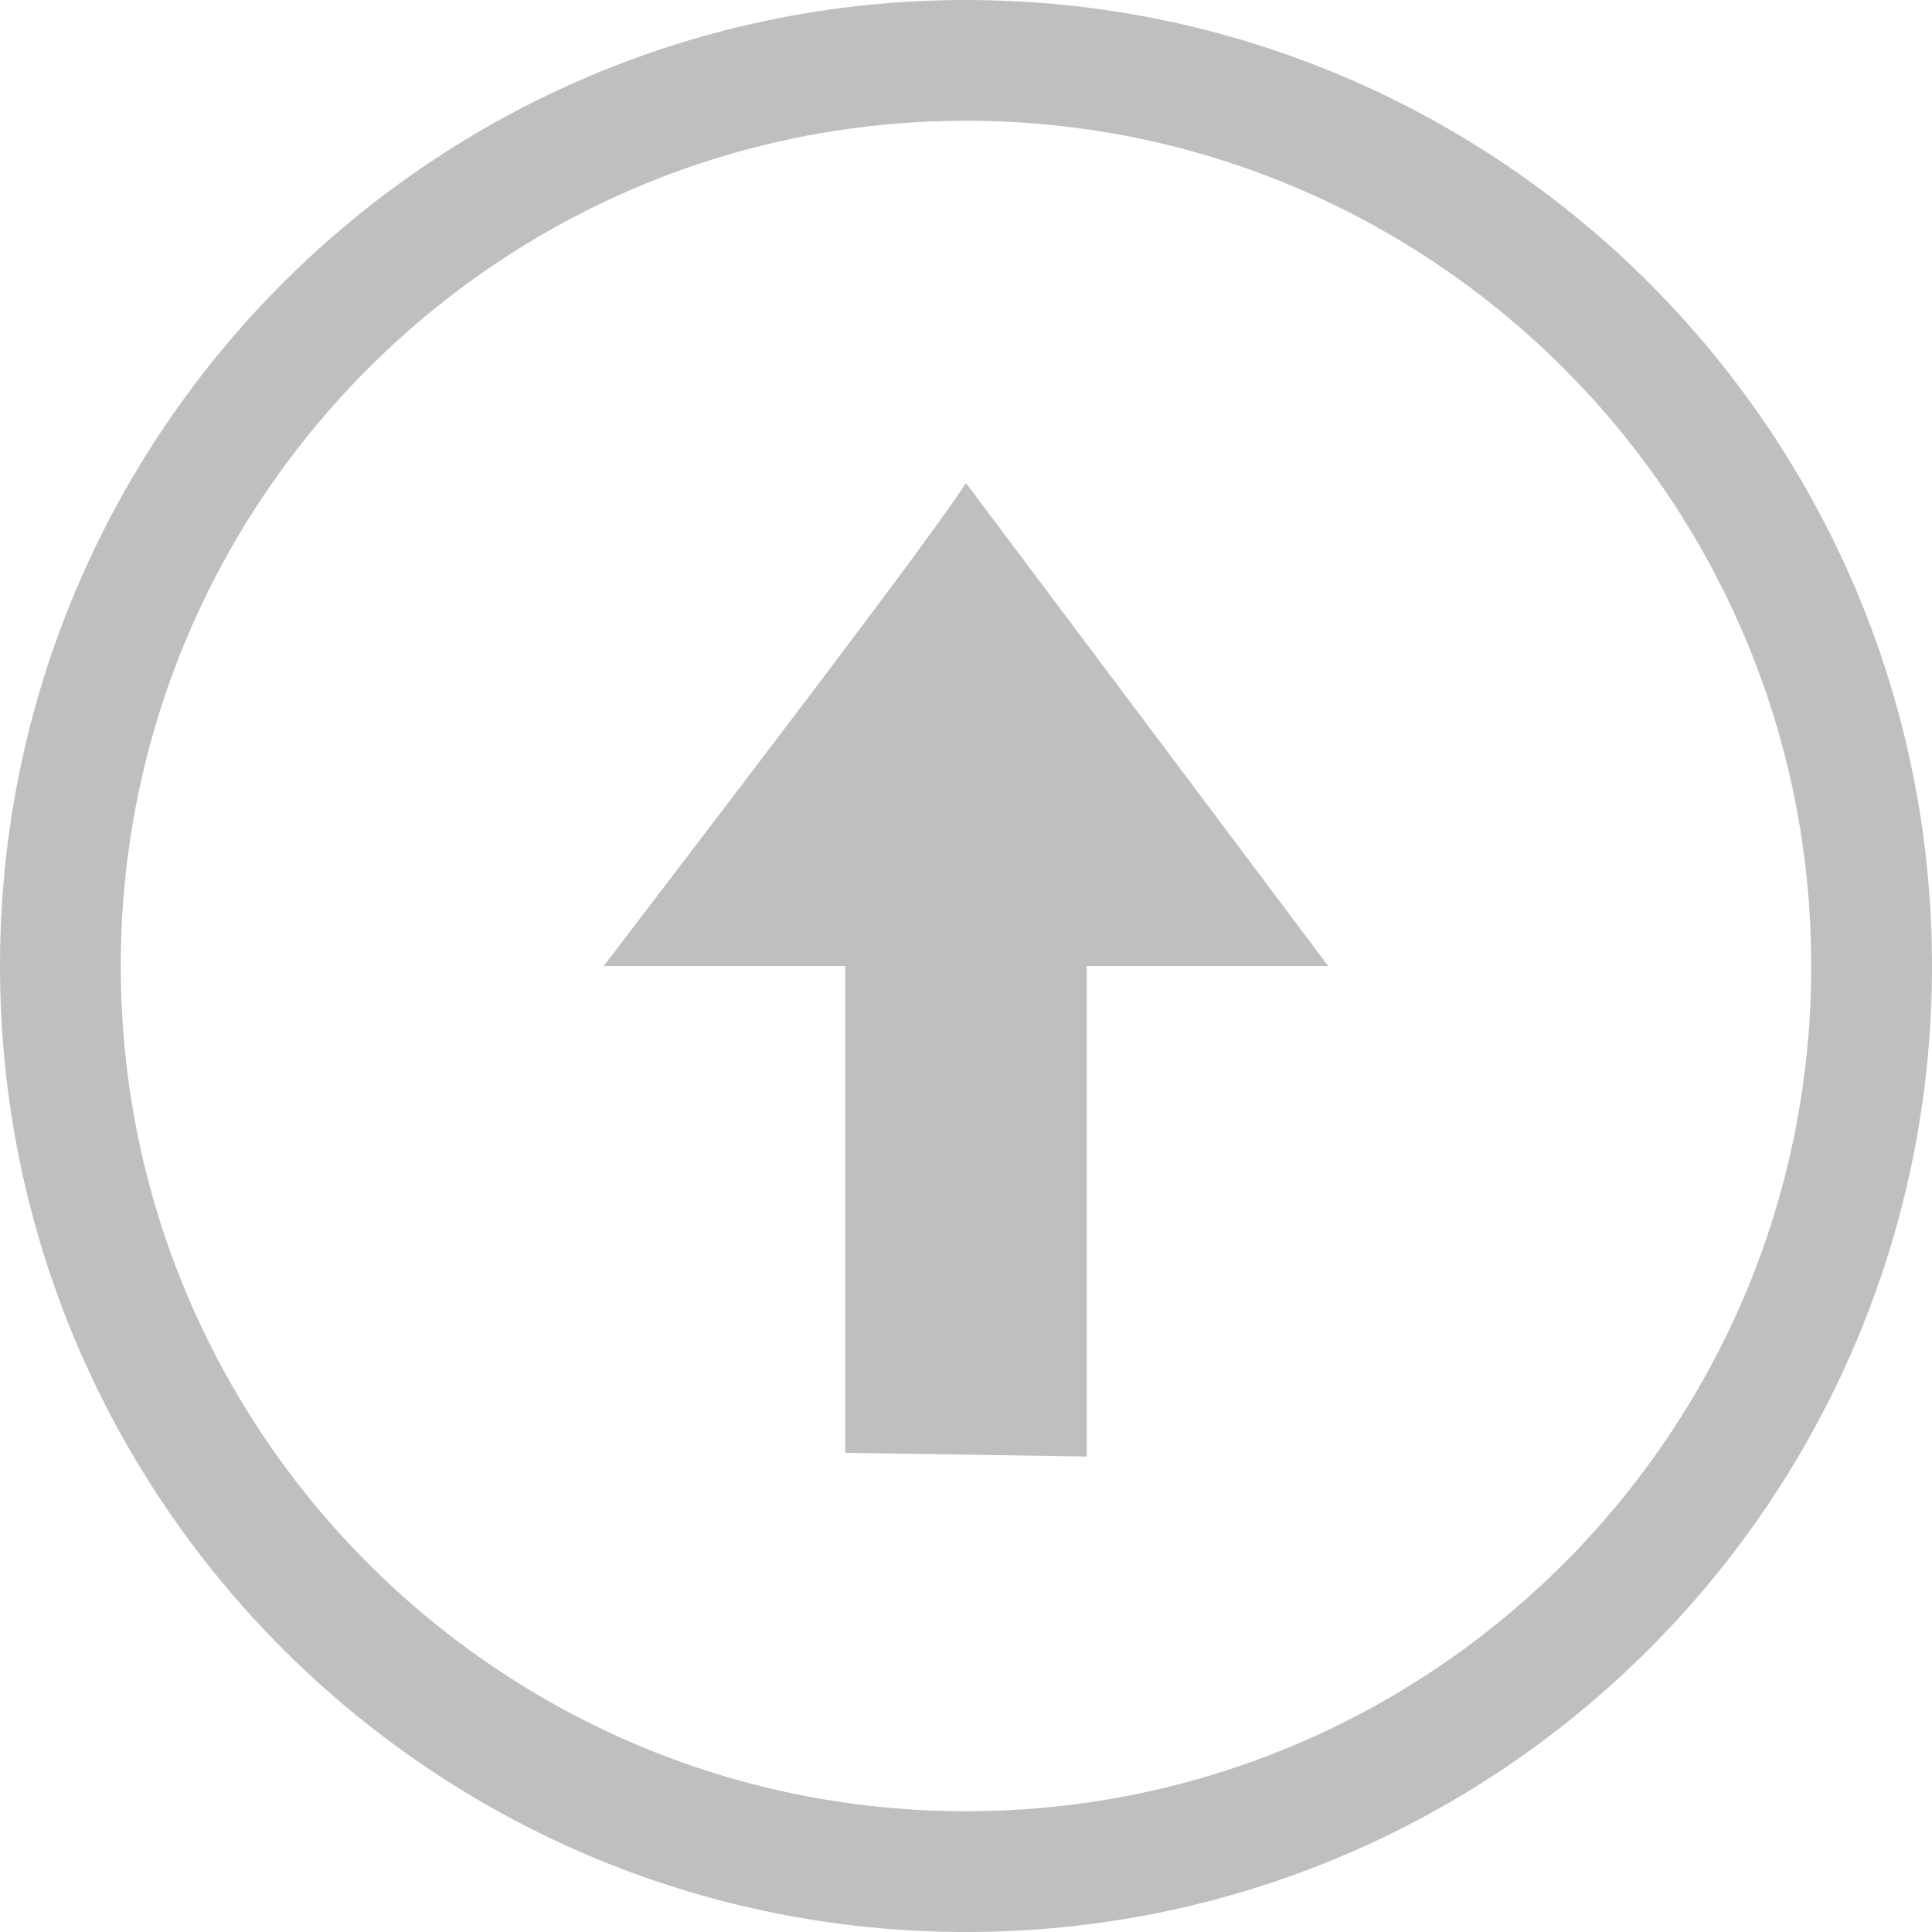
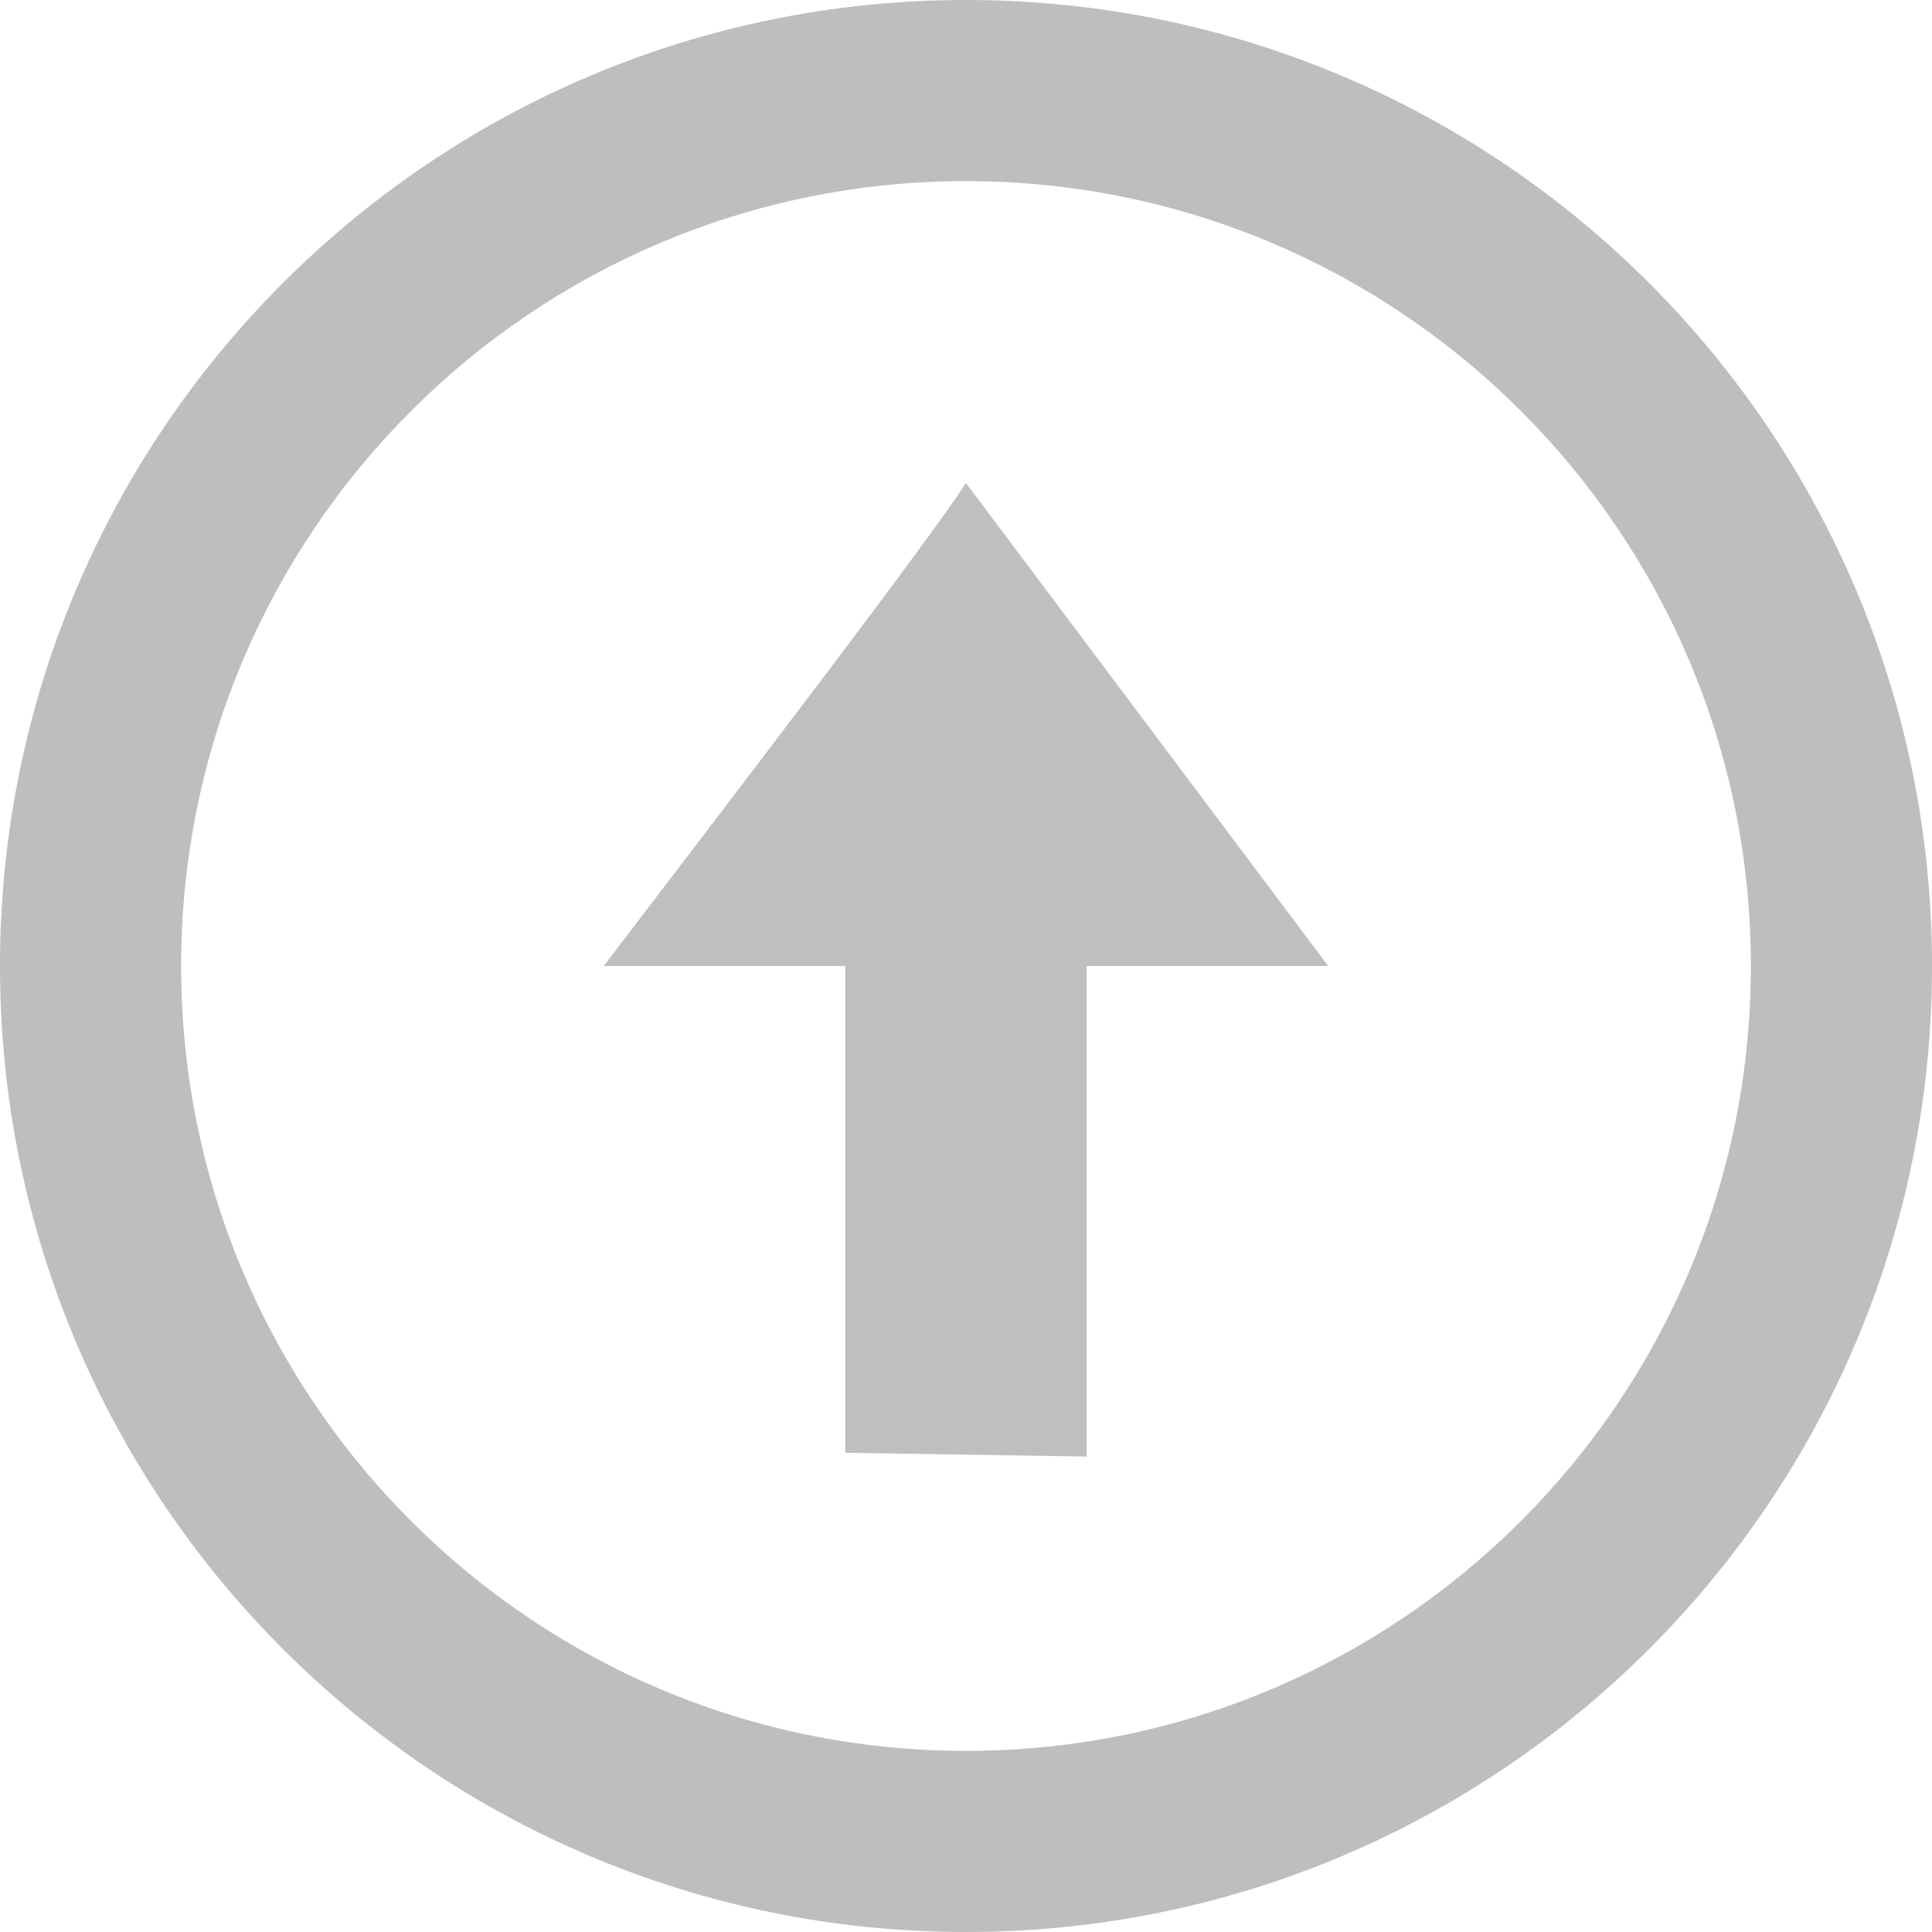
<svg xmlns="http://www.w3.org/2000/svg" xmlns:ns1="http://www.openswatchbook.org/uri/2009/osb" width="16" version="1.1" style="enable-background:new" id="svg7384" height="16">
  <defs id="defs7386">
    <linearGradient ns1:paint="solid" id="linearGradient5606">
      <stop style="stop-color:#000000;stop-opacity:1;" offset="0" id="stop5608" />
    </linearGradient>
    <filter style="color-interpolation-filters:sRGB" id="filter7554">
      <feBlend mode="darken" in2="BackgroundImage" id="feBlend7556" />
    </filter>
  </defs>
-   <g transform="translate(-401.0003,348.0034)" style="display:inline" id="layer9">
-     <path style="opacity:0.99;fill:#bebebe;fill-opacity:1;stroke:none;stroke-width:0.843;stroke-opacity:1" d="m 409,-347.003 c 0.24,0 0.477,0.013 0.711,0.037 -0.236,-0.024 -0.473,-0.037 -0.711,-0.037 z m 0,0 c -0.205,0.001 -0.409,0.012 -0.613,0.031 0.203,-0.018 0.406,-0.031 0.613,-0.031 z m -0.943,0.072 c -0.116,0.015 -0.232,0.032 -0.348,0.053 0.115,-0.021 0.231,-0.037 0.348,-0.053 z m -0.76,0.145 c -0.079,0.019 -0.158,0.039 -0.236,0.06 0.078,-0.022 0.157,-0.041 0.236,-0.06 z m -0.686,0.211 c -0.072,0.025 -0.144,0.051 -0.215,0.078 0.071,-0.028 0.143,-0.052 0.215,-0.078 z m -0.6,0.25 c -0.087,0.041 -0.174,0.083 -0.26,0.127 0.085,-0.045 0.173,-0.086 0.26,-0.127 z m -0.609,0.326 c -0.079,0.046 -0.157,0.093 -0.234,0.143 0.076,-0.05 0.156,-0.095 0.234,-0.143 z m 7.537,0.211 c 0.046,0.032 0.089,0.067 0.135,0.1 -0.044,-0.034 -0.089,-0.067 -0.135,-0.1 z m -8.152,0.203 c -0.058,0.042 -0.115,0.085 -0.172,0.129 0.056,-0.045 0.115,-0.086 0.172,-0.129 z m 8.703,0.215 c 0.063,0.052 0.121,0.11 0.182,0.164 -0.06,-0.056 -0.12,-0.11 -0.182,-0.164 z m -9.193,0.193 c -0.072,0.063 -0.143,0.127 -0.213,0.193 0.068,-0.067 0.142,-0.129 0.213,-0.193 z m 9.684,0.258 c 0.067,0.068 0.129,0.142 0.193,0.213 -0.063,-0.072 -0.127,-0.143 -0.193,-0.213 z m -10.184,0.244 c -0.056,0.06 -0.11,0.12 -0.164,0.182 0.052,-0.063 0.11,-0.121 0.164,-0.182 z m 10.656,0.287 c 0.045,0.056 0.086,0.115 0.129,0.172 -0.042,-0.058 -0.085,-0.115 -0.129,-0.172 z m -11.139,0.311 c -0.034,0.044 -0.067,0.089 -0.1,0.135 0.032,-0.046 0.067,-0.089 0.1,-0.135 z m 5.686,0.074 c -0.317,0.488 -1.738,2.346 -3,4 v 0 l 2,3e-5 v 4.031 l 2,0.031 v -4.062 h 1.5 l 0.5,2e-5 z m 5.854,0.168 c 0.05,0.076 0.095,0.156 0.143,0.234 -0.046,-0.079 -0.093,-0.157 -0.143,-0.234 z m 0.342,0.584 c 0.045,0.085 0.086,0.173 0.127,0.26 -0.041,-0.087 -0.083,-0.174 -0.127,-0.26 z m 0.299,0.645 c 0.028,0.071 0.052,0.143 0.078,0.215 -0.025,-0.072 -0.051,-0.144 -0.078,-0.215 z m 0.229,0.664 c 0.022,0.078 0.041,0.157 0.06,0.236 -0.019,-0.079 -0.039,-0.158 -0.06,-0.236 z m 0.152,0.648 c 0.021,0.115 0.037,0.231 0.053,0.348 -0.015,-0.116 -0.032,-0.232 -0.053,-0.348 z m 0.094,0.678 c 0.018,0.203 0.031,0.406 0.031,0.613 -0.001,-0.205 -0.012,-0.409 -0.031,-0.613 z m 0.031,0.613 c 0,0.24 -0.013,0.477 -0.037,0.711 0.024,-0.236 0.037,-0.473 0.037,-0.711 z m -14,0 c 0.001,0.198 0.011,0.395 0.029,0.592 -0.016,-0.196 -0.029,-0.392 -0.029,-0.592 z m 0.076,0.982 c 0.013,0.102 0.029,0.203 0.047,0.305 -0.019,-0.1 -0.033,-0.203 -0.047,-0.305 z m 0.141,0.721 c 0.019,0.079 0.039,0.158 0.06,0.236 -0.022,-0.078 -0.041,-0.157 -0.06,-0.236 z m 0.211,0.686 c 0.025,0.072 0.051,0.144 0.078,0.215 -0.028,-0.071 -0.052,-0.143 -0.078,-0.215 z m 0.25,0.6 c 0.041,0.087 0.083,0.174 0.127,0.26 -0.045,-0.085 -0.086,-0.173 -0.127,-0.26 z m 0.326,0.609 c 0.046,0.079 0.093,0.157 0.143,0.234 -0.05,-0.076 -0.095,-0.156 -0.143,-0.234 z m 11.781,0.342 c -0.032,0.046 -0.067,0.089 -0.1,0.135 0.034,-0.044 0.067,-0.089 0.1,-0.135 z m -11.367,0.273 c 0.042,0.058 0.085,0.115 0.129,0.172 -0.045,-0.056 -0.086,-0.115 -0.129,-0.172 z m 10.949,0.277 c -0.052,0.063 -0.11,0.121 -0.164,0.182 0.056,-0.06 0.11,-0.12 0.164,-0.182 z m -10.541,0.213 c 0.063,0.072 0.127,0.143 0.193,0.213 -0.067,-0.068 -0.129,-0.142 -0.193,-0.213 z m 10.09,0.277 c -0.068,0.067 -0.142,0.129 -0.213,0.193 0.072,-0.063 0.143,-0.127 0.213,-0.193 z m -9.588,0.223 c 0.06,0.056 0.12,0.11 0.182,0.164 -0.063,-0.052 -0.121,-0.11 -0.182,-0.164 z m 9.057,0.25 c -0.056,0.045 -0.115,0.086 -0.172,0.129 0.058,-0.042 0.115,-0.085 0.172,-0.129 z m -8.459,0.232 c 0.044,0.034 0.089,0.067 0.135,0.1 -0.046,-0.032 -0.089,-0.067 -0.135,-0.1 z m 7.906,0.168 c -0.076,0.05 -0.156,0.095 -0.234,0.143 0.079,-0.046 0.157,-0.093 0.234,-0.143 z m -0.584,0.342 c -0.085,0.045 -0.173,0.086 -0.26,0.127 0.087,-0.041 0.174,-0.083 0.26,-0.127 z m -0.645,0.299 c -0.071,0.028 -0.143,0.052 -0.215,0.078 0.072,-0.025 0.144,-0.051 0.215,-0.078 z m -0.664,0.229 c -0.078,0.022 -0.157,0.041 -0.236,0.06 0.079,-0.019 0.158,-0.039 0.236,-0.06 z m -0.648,0.152 c -0.115,0.021 -0.231,0.037 -0.348,0.053 0.116,-0.015 0.232,-0.032 0.348,-0.053 z m -2.002,0.088 c 0.236,0.024 0.473,0.037 0.711,0.037 -0.24,0 -0.477,-0.013 -0.711,-0.037 z m 0.711,0.037 c 0.205,-0.001 0.409,-0.012 0.613,-0.031 -0.203,0.018 -0.406,0.031 -0.613,0.031 z" id="path4524" />
-   </g>
  <g transform="translate(-401.0003,348.0034)" style="display:inline;filter:url(#filter7554)" id="layer10" />
  <g transform="translate(-160.0001,-268.9966)" style="display:inline" id="layer1" />
  <g transform="translate(-401.0003,348.0034)" style="display:inline" id="layer14" />
  <g transform="translate(-401.0003,348.0034)" style="display:inline" id="layer15" />
  <g transform="translate(-401.0003,348.0034)" style="display:inline" id="g71291" />
  <g transform="translate(-160.0001,-118.9966)" style="display:inline" id="layer2" />
  <g transform="translate(-160.0001,-118.9966)" style="display:inline" id="g6058" />
  <g transform="translate(-401.0003,348.0034)" style="display:inline" id="layer12" />
-   <ellipse style="opacity:0.99;fill:none;fill-opacity:1;stroke:#bebebe;stroke-width:1;stroke-opacity:1" id="path829" cx="8" cy="8" rx="7.5" ry="7.5" />
+   <g id="layer4" style="display:inline">
+     <g transform="translate(-401.0003,348.0034)" style="display:inline;fill:#bebebe;fill-opacity:1;stroke:none;stroke-opacity:1;enable-background:new" id="layer9">
+       <path style="opacity:0.99;fill:#bebebe;fill-opacity:1;stroke:none;stroke-width:0.843;stroke-opacity:1" d="m 409,-347.003 c 0.24,0 0.477,0.013 0.711,0.037 -0.236,-0.024 -0.473,-0.037 -0.711,-0.037 z m 0,0 c -0.205,10e-4 -0.409,0.012 -0.613,0.031 0.203,-0.018 0.406,-0.031 0.613,-0.031 z m -0.943,0.072 c -0.116,0.015 -0.232,0.032 -0.348,0.053 0.115,-0.021 0.231,-0.037 0.348,-0.053 z m -0.76,0.145 c -0.079,0.019 -0.158,0.039 -0.236,0.06 0.078,-0.022 0.157,-0.041 0.236,-0.06 z m -0.686,0.211 c -0.072,0.025 -0.144,0.051 -0.215,0.078 0.071,-0.028 0.143,-0.052 0.215,-0.078 z m -0.6,0.25 c -0.087,0.041 -0.174,0.083 -0.26,0.127 0.085,-0.045 0.173,-0.086 0.26,-0.127 z m -0.609,0.326 c -0.079,0.046 -0.157,0.093 -0.234,0.143 0.076,-0.05 0.156,-0.095 0.234,-0.143 z m 7.537,0.211 c 0.046,0.032 0.089,0.067 0.135,0.1 -0.044,-0.034 -0.089,-0.067 -0.135,-0.1 z m -8.152,0.203 c -0.058,0.042 -0.115,0.085 -0.172,0.129 0.056,-0.045 0.115,-0.086 0.172,-0.129 z m 8.703,0.215 c 0.063,0.052 0.121,0.11 0.182,0.164 -0.06,-0.056 -0.12,-0.11 -0.182,-0.164 z m -9.193,0.193 c -0.072,0.063 -0.143,0.127 -0.213,0.193 0.068,-0.067 0.142,-0.129 0.213,-0.193 z m 9.684,0.258 c 0.067,0.068 0.129,0.142 0.193,0.213 -0.063,-0.072 -0.127,-0.143 -0.193,-0.213 z m -10.184,0.244 c -0.056,0.06 -0.11,0.12 -0.164,0.182 0.052,-0.063 0.11,-0.121 0.164,-0.182 z m 10.656,0.287 c 0.045,0.056 0.086,0.115 0.129,0.172 -0.042,-0.058 -0.085,-0.115 -0.129,-0.172 z m -11.139,0.311 c -0.034,0.044 -0.067,0.089 -0.1,0.135 0.032,-0.046 0.067,-0.089 0.1,-0.135 z m 5.686,0.074 c -0.317,0.488 -1.738,2.346 -3,4 v 0 l 2,3e-5 v 4.031 l 2,0.031 v -4.062 h 1.5 l 0.5,2e-5 z m 5.854,0.168 c 0.05,0.076 0.095,0.156 0.143,0.234 -0.046,-0.079 -0.093,-0.157 -0.143,-0.234 z m 0.342,0.584 c 0.045,0.085 0.086,0.173 0.127,0.26 -0.041,-0.087 -0.083,-0.174 -0.127,-0.26 z m 0.299,0.645 c 0.028,0.071 0.052,0.143 0.078,0.215 -0.025,-0.072 -0.051,-0.144 -0.078,-0.215 z m 0.229,0.664 c 0.022,0.078 0.041,0.157 0.06,0.236 -0.019,-0.079 -0.039,-0.158 -0.06,-0.236 z m 0.152,0.648 c 0.021,0.115 0.037,0.231 0.053,0.348 -0.015,-0.116 -0.032,-0.232 -0.053,-0.348 z m 0.094,0.678 c 0.018,0.203 0.031,0.406 0.031,0.613 -10e-4,-0.205 -0.012,-0.409 -0.031,-0.613 z m 0.031,0.613 c 0,0.24 -0.013,0.477 -0.037,0.711 0.024,-0.236 0.037,-0.473 0.037,-0.711 z m -14,0 c 0.001,0.198 0.011,0.395 0.029,0.592 -0.016,-0.196 -0.029,-0.392 -0.029,-0.592 z m 0.076,0.982 c 0.013,0.102 0.029,0.203 0.047,0.305 -0.019,-0.1 -0.033,-0.203 -0.047,-0.305 z m 0.141,0.721 c 0.019,0.079 0.039,0.158 0.06,0.236 -0.022,-0.078 -0.041,-0.157 -0.06,-0.236 z m 0.211,0.686 c 0.025,0.072 0.051,0.144 0.078,0.215 -0.028,-0.071 -0.052,-0.143 -0.078,-0.215 z m 0.25,0.6 c 0.041,0.087 0.083,0.174 0.127,0.26 -0.045,-0.085 -0.086,-0.173 -0.127,-0.26 z m 0.326,0.609 c 0.046,0.079 0.093,0.157 0.143,0.234 -0.05,-0.076 -0.095,-0.156 -0.143,-0.234 z m 11.781,0.342 c -0.032,0.046 -0.067,0.089 -0.1,0.135 0.034,-0.044 0.067,-0.089 0.1,-0.135 z m -11.367,0.273 c 0.042,0.058 0.085,0.115 0.129,0.172 -0.045,-0.056 -0.086,-0.115 -0.129,-0.172 z m 10.949,0.277 c -0.052,0.063 -0.11,0.121 -0.164,0.182 0.056,-0.06 0.11,-0.12 0.164,-0.182 z m -10.541,0.213 c 0.063,0.072 0.127,0.143 0.193,0.213 -0.067,-0.068 -0.129,-0.142 -0.193,-0.213 z m 10.09,0.277 c -0.068,0.067 -0.142,0.129 -0.213,0.193 0.072,-0.063 0.143,-0.127 0.213,-0.193 z m -9.588,0.223 c 0.06,0.056 0.12,0.11 0.182,0.164 -0.063,-0.052 -0.121,-0.11 -0.182,-0.164 z m 9.057,0.25 c -0.056,0.045 -0.115,0.086 -0.172,0.129 0.058,-0.042 0.115,-0.085 0.172,-0.129 z m -8.459,0.232 c 0.044,0.034 0.089,0.067 0.135,0.1 -0.046,-0.032 -0.089,-0.067 -0.135,-0.1 z m 7.906,0.168 c -0.076,0.05 -0.156,0.095 -0.234,0.143 0.079,-0.046 0.157,-0.093 0.234,-0.143 z m -0.584,0.342 c -0.085,0.045 -0.173,0.086 -0.26,0.127 0.087,-0.041 0.174,-0.083 0.26,-0.127 z m -0.645,0.299 c -0.071,0.028 -0.143,0.052 -0.215,0.078 0.072,-0.025 0.144,-0.051 0.215,-0.078 z m -0.664,0.229 c -0.078,0.022 -0.157,0.041 -0.236,0.06 0.079,-0.019 0.158,-0.039 0.236,-0.06 z m -0.648,0.152 c -0.115,0.021 -0.231,0.037 -0.348,0.053 0.116,-0.015 0.232,-0.032 0.348,-0.053 z m -2.002,0.088 c 0.236,0.024 0.473,0.037 0.711,0.037 -0.24,0 -0.477,-0.013 -0.711,-0.037 z m 0.711,0.037 c 0.205,-0.001 0.409,-0.012 0.613,-0.031 -0.203,0.018 -0.406,0.031 -0.613,0.031 z" id="path4524" />
+     </g>
+     <path style="display:inline;fill:#bebebe;fill-opacity:1;stroke:none;stroke-width:11.314;stroke-opacity:1;enable-background:new" d="M 8,0 A 8,8 0 0 0 0,8 8,8 0 0 0 8,16 8,8 0 0 0 16,8 8,8 0 0 0 8,0 Z M 8,1.5 A 6.5,6.5 0 0 1 14.5,8 6.5,6.5 0 0 1 8,14.5 6.5,6.5 0 0 1 1.5,8 6.5,6.5 0 0 1 8,1.5 Z" id="path1497" />
+   </g>
</svg>
